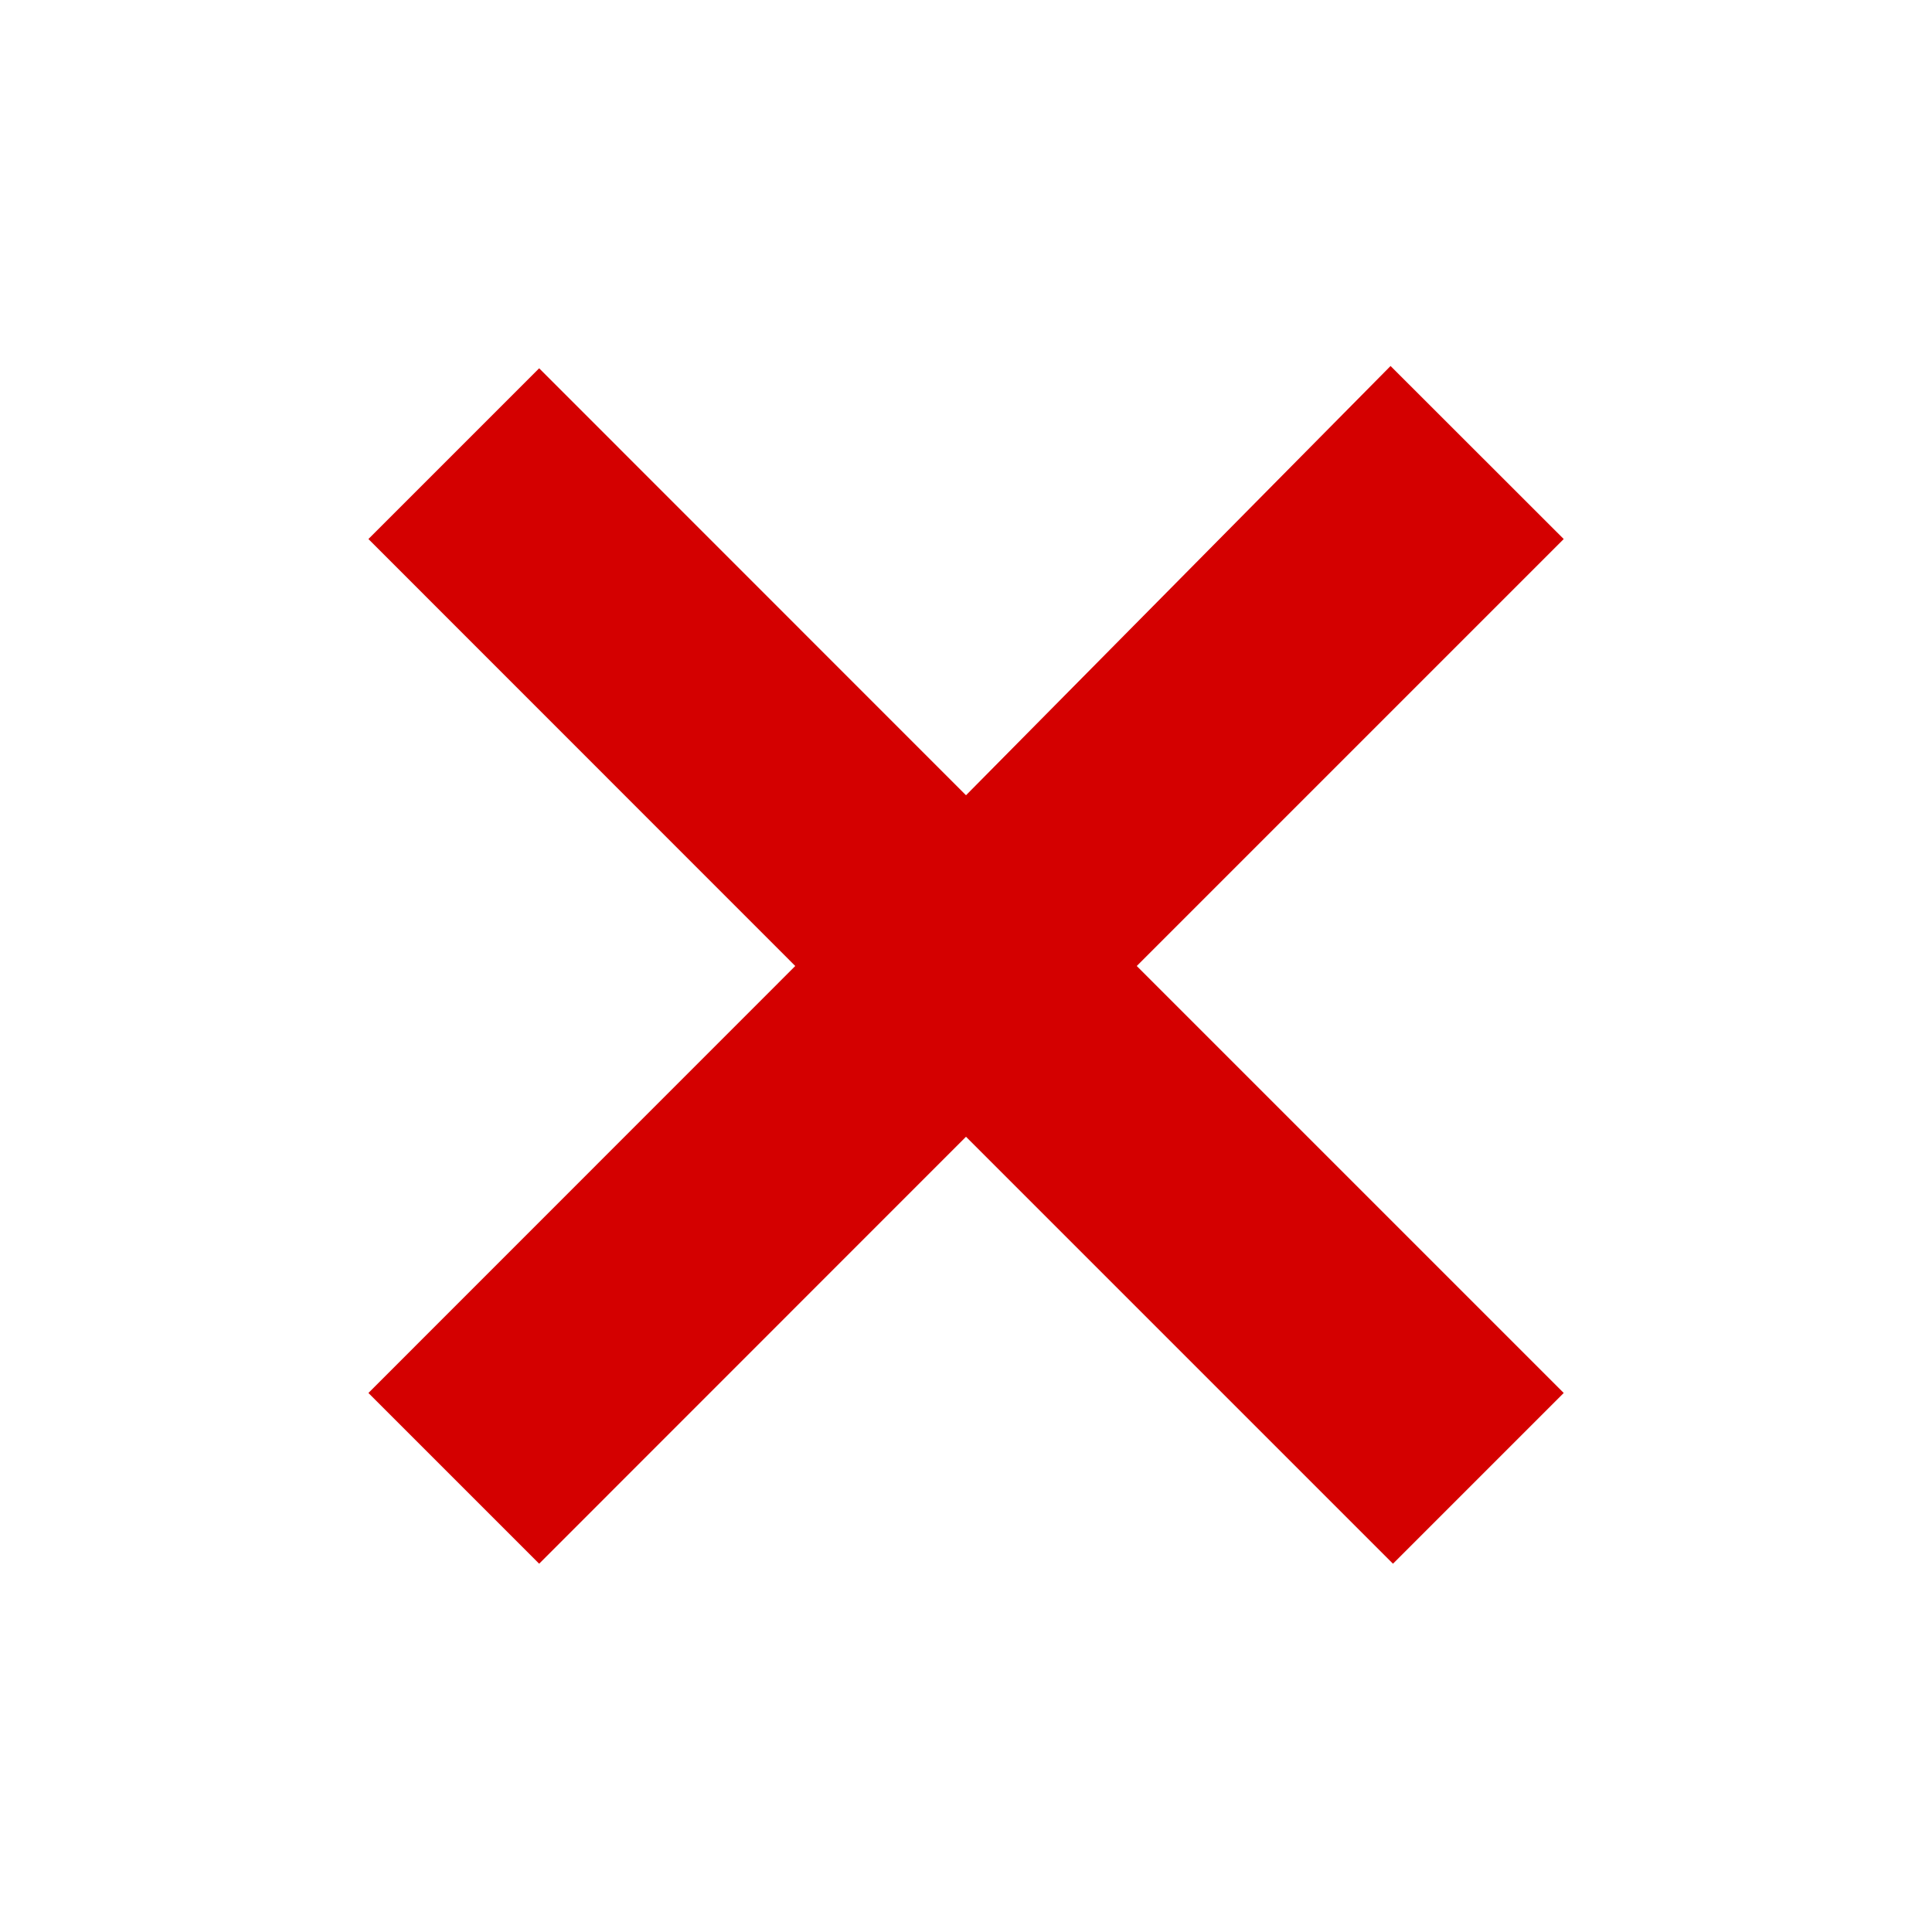
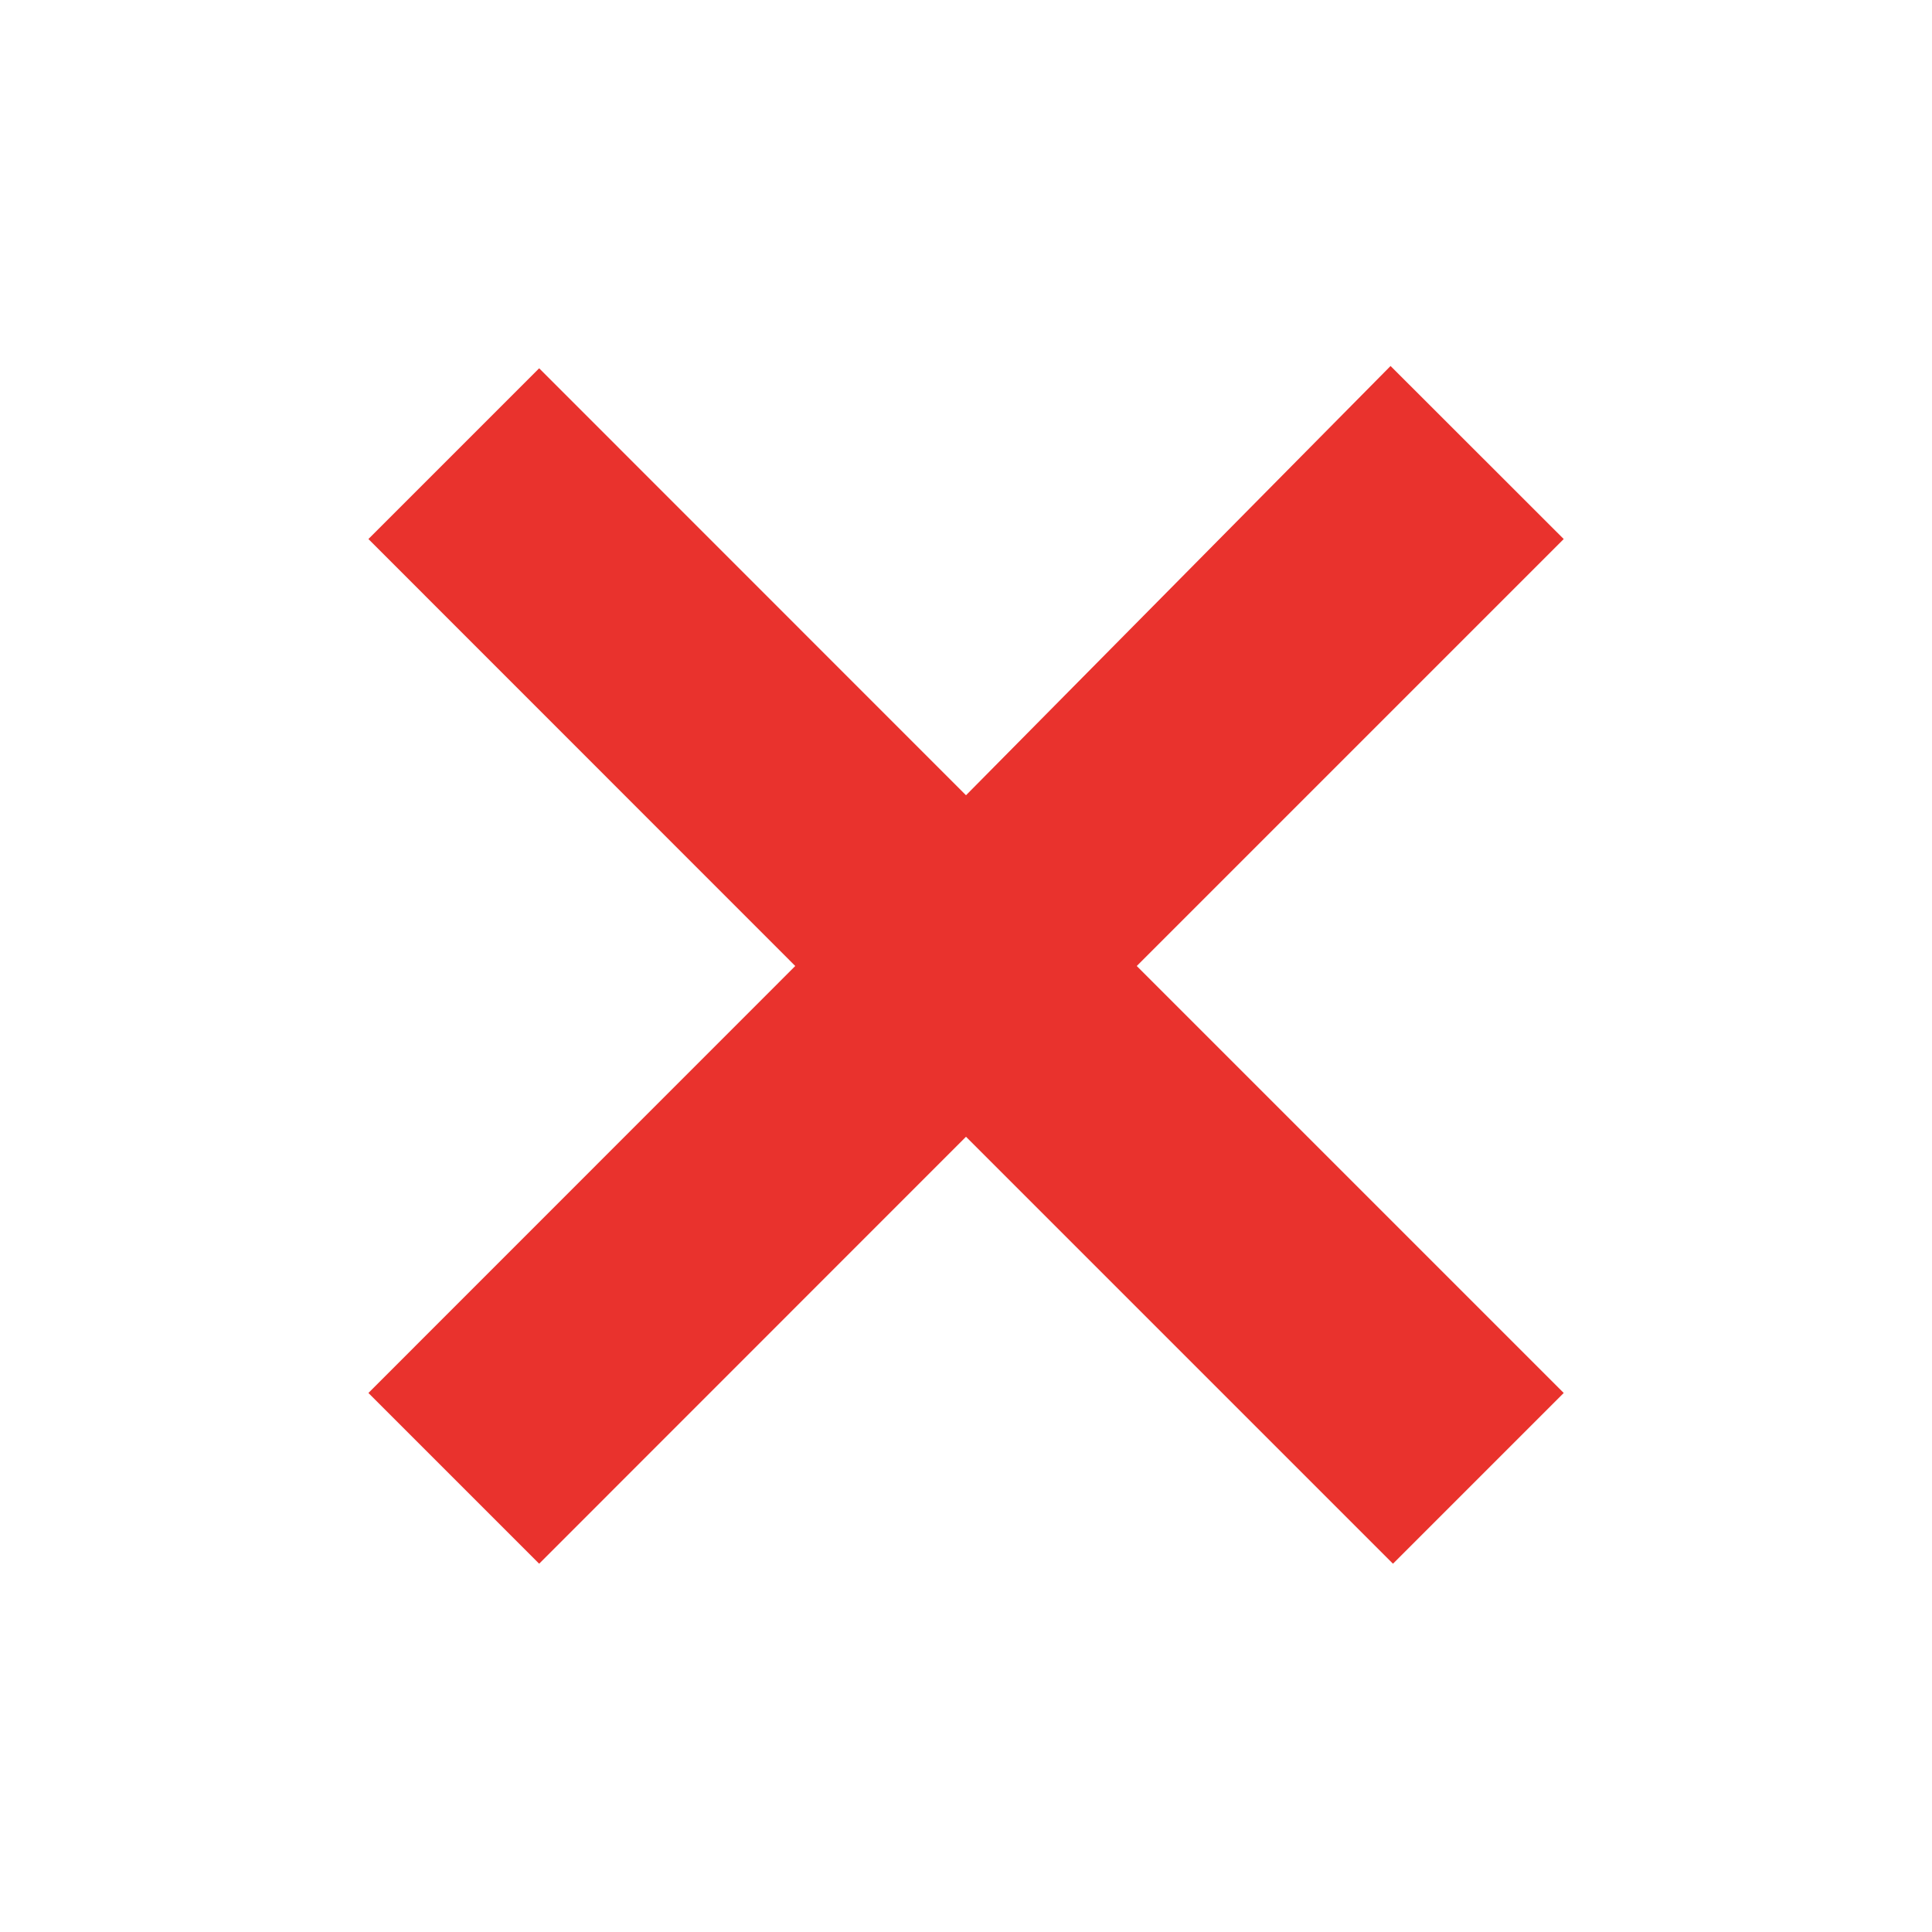
<svg xmlns="http://www.w3.org/2000/svg" height="16" width="16" version="1.1" viewBox="0 0 16 16">
-   <path d="m12.95 11.536-1.414 1.414-3.536-3.536-3.535 3.536-1.414-1.414 3.535-3.536-3.535-3.536 1.414-1.414 3.535 3.536 3.516-3.555 1.434 1.433-3.536 3.536z" fill="#d40000" />
+   <path d="m12.95 11.536-1.414 1.414-3.536-3.536-3.535 3.536-1.414-1.414 3.535-3.536-3.535-3.536 1.414-1.414 3.535 3.536 3.516-3.555 1.434 1.433-3.536 3.536z" fill="#e9322d" />
</svg>
